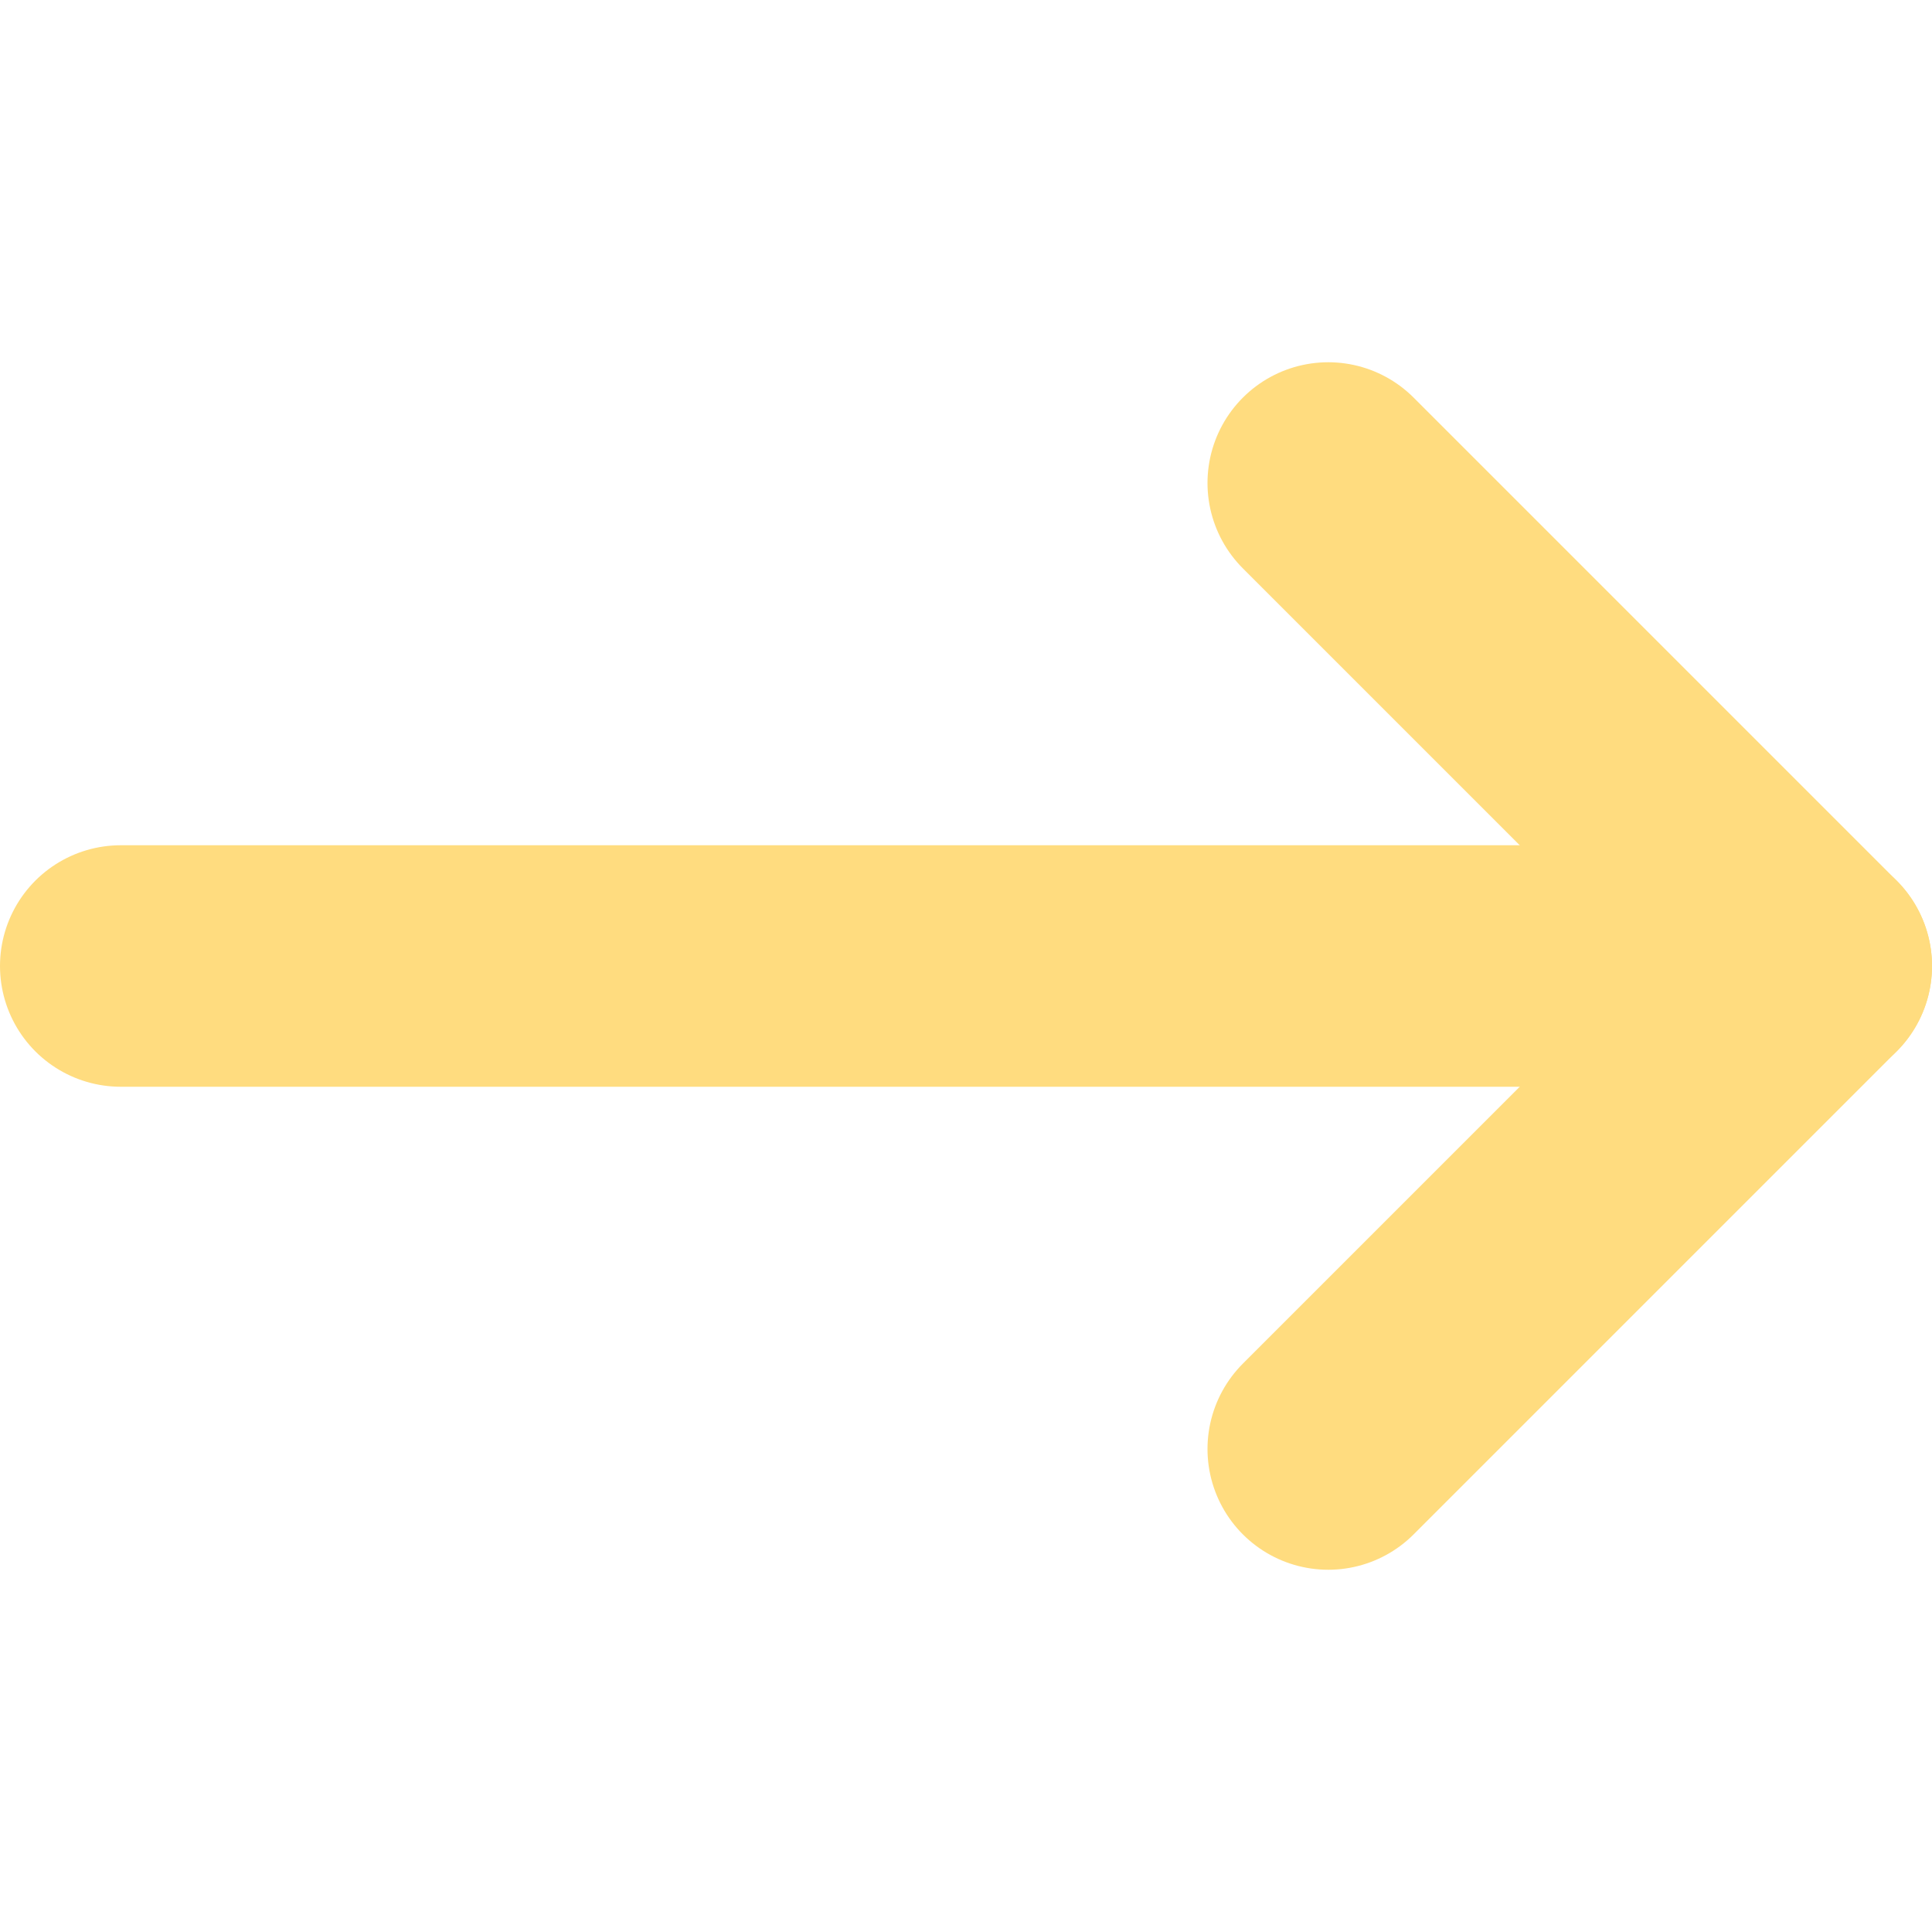
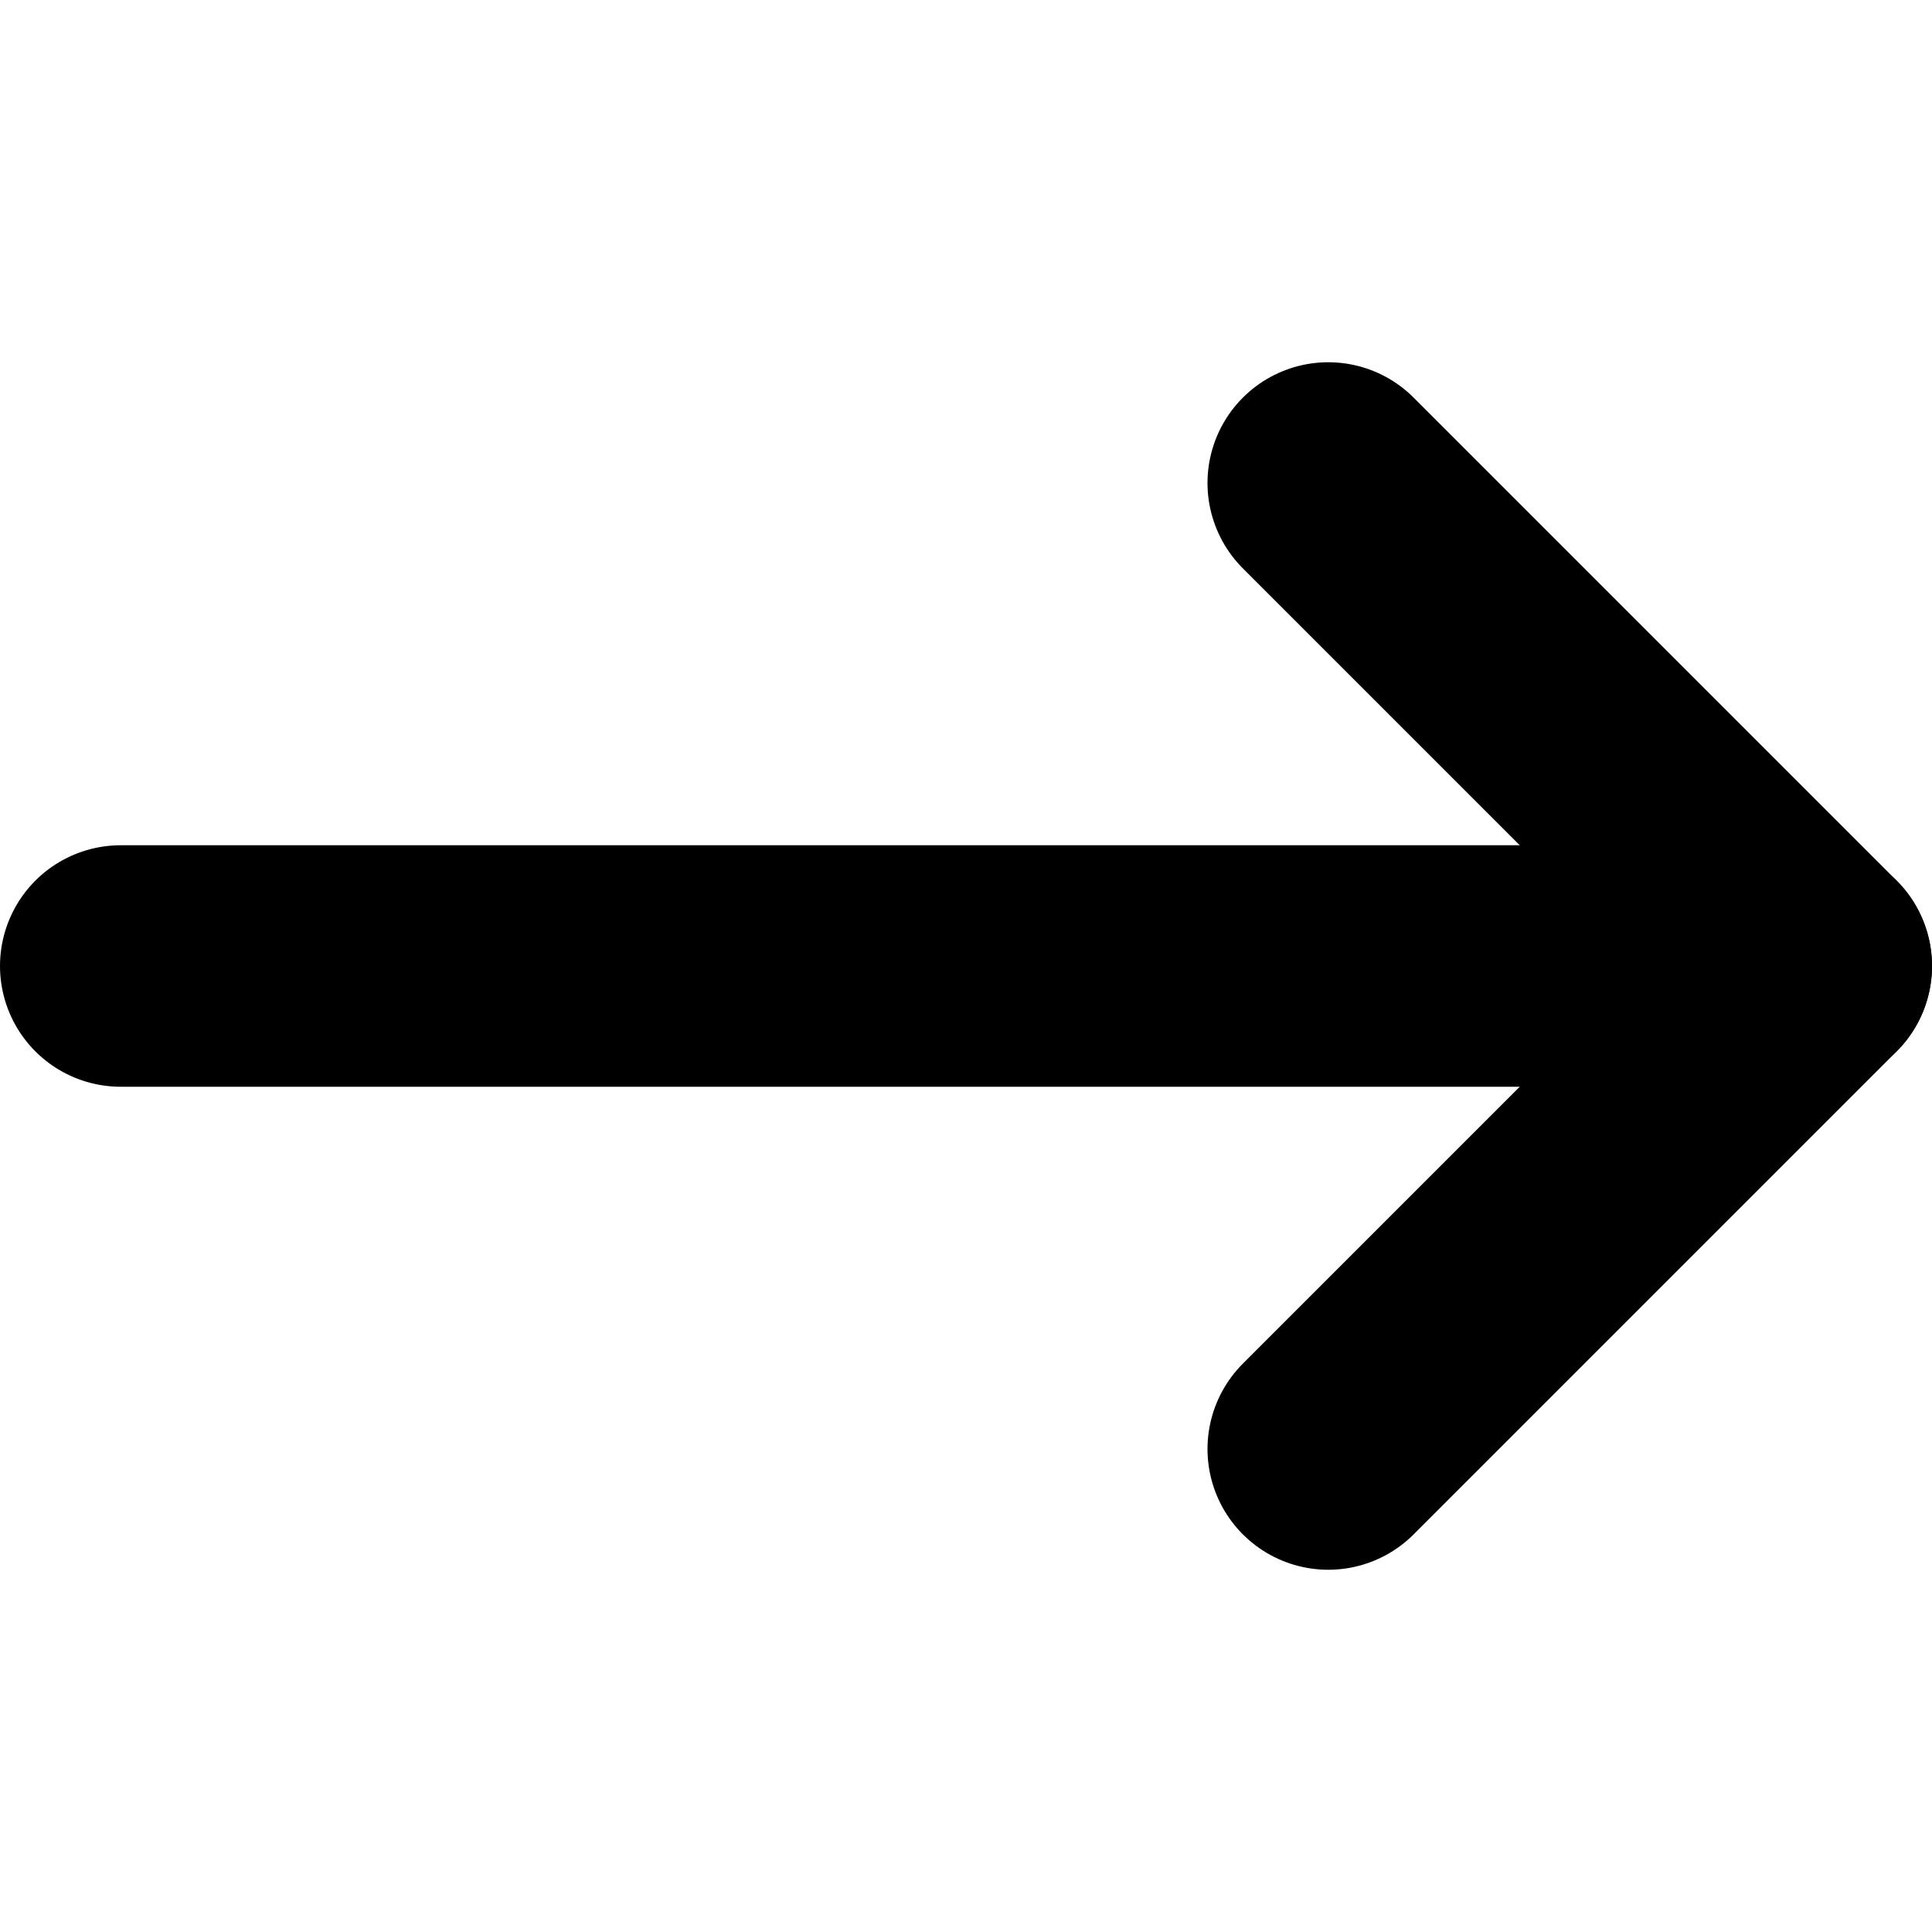
<svg xmlns="http://www.w3.org/2000/svg" width="16" height="16" viewBox="0 0 16 16">
  <defs>
    <style>
      .a, .b {
        fill: none;
      }

      .b {
-         stroke: #ffdc7f;
+         stroke: currentcolor;
        stroke-linecap: round;
        stroke-linejoin: round;
        stroke-width: 2px;
      }
    </style>
  </defs>
  <g>
    <rect class="a" width="16" height="16" />
    <line class="b" x1="1" y1="8" x2="15" y2="8" />
    <polyline class="b" points="11 4 15 8 11 12" />
  </g>
</svg>
